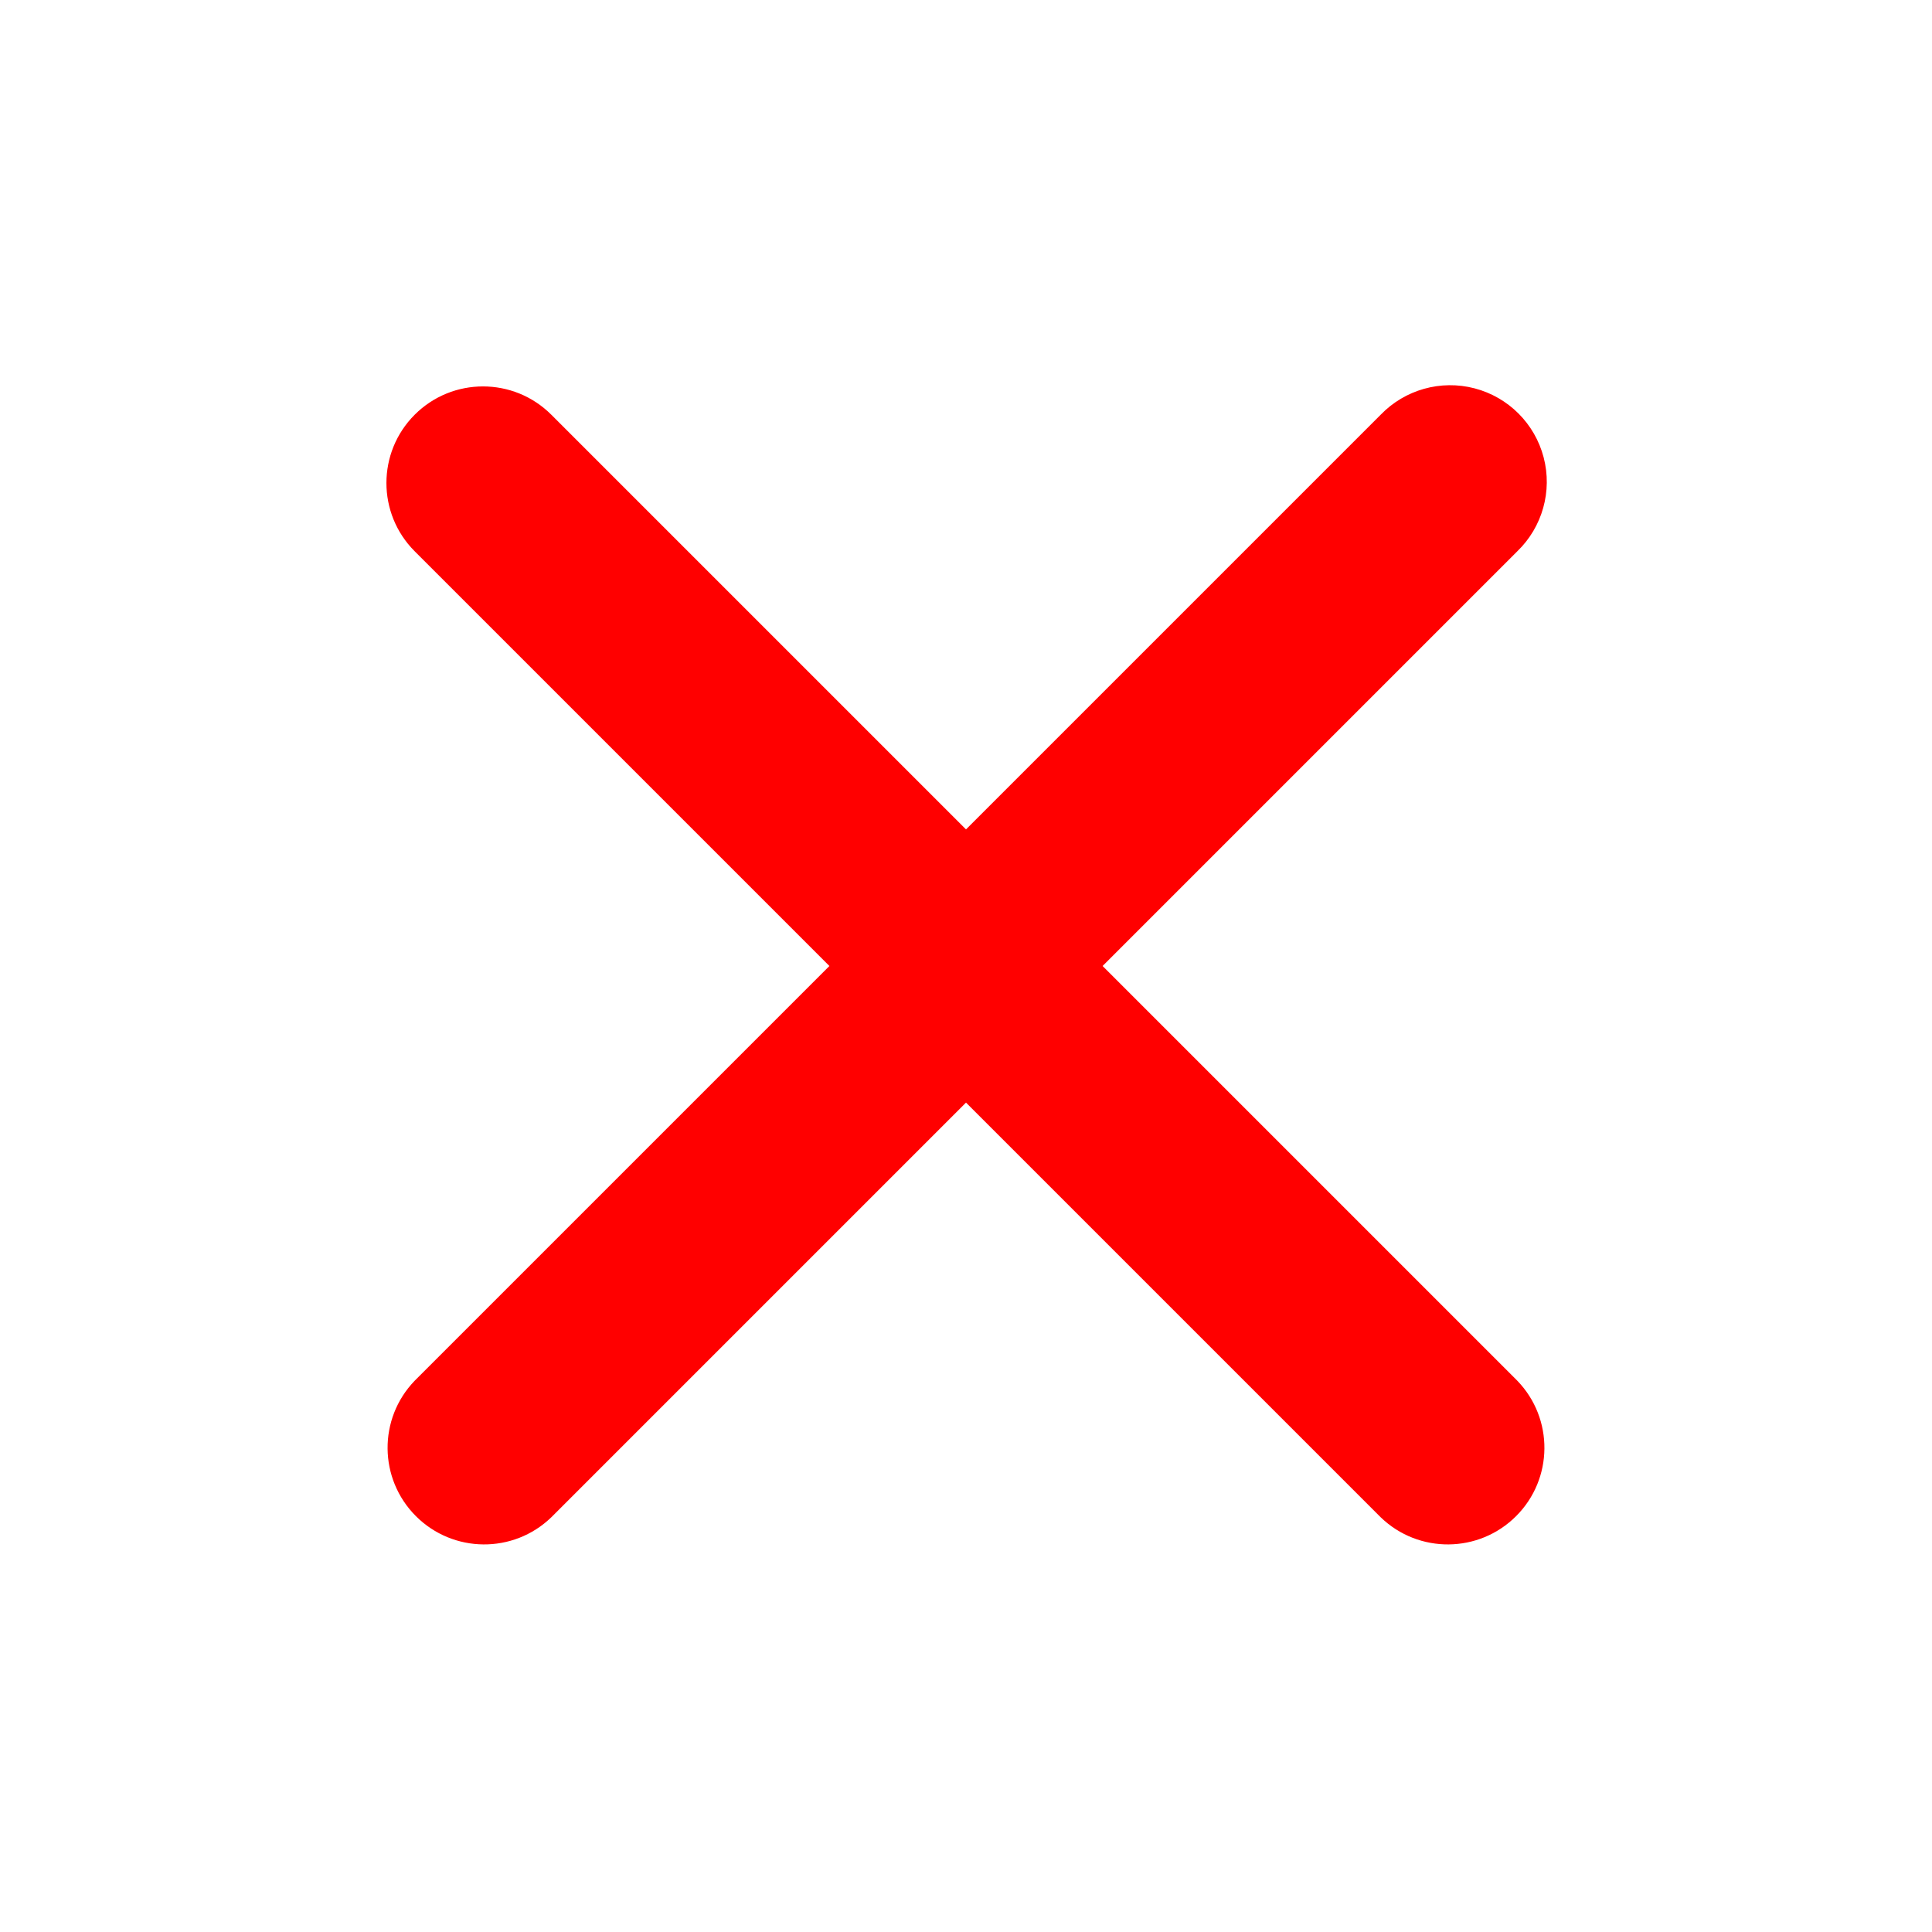
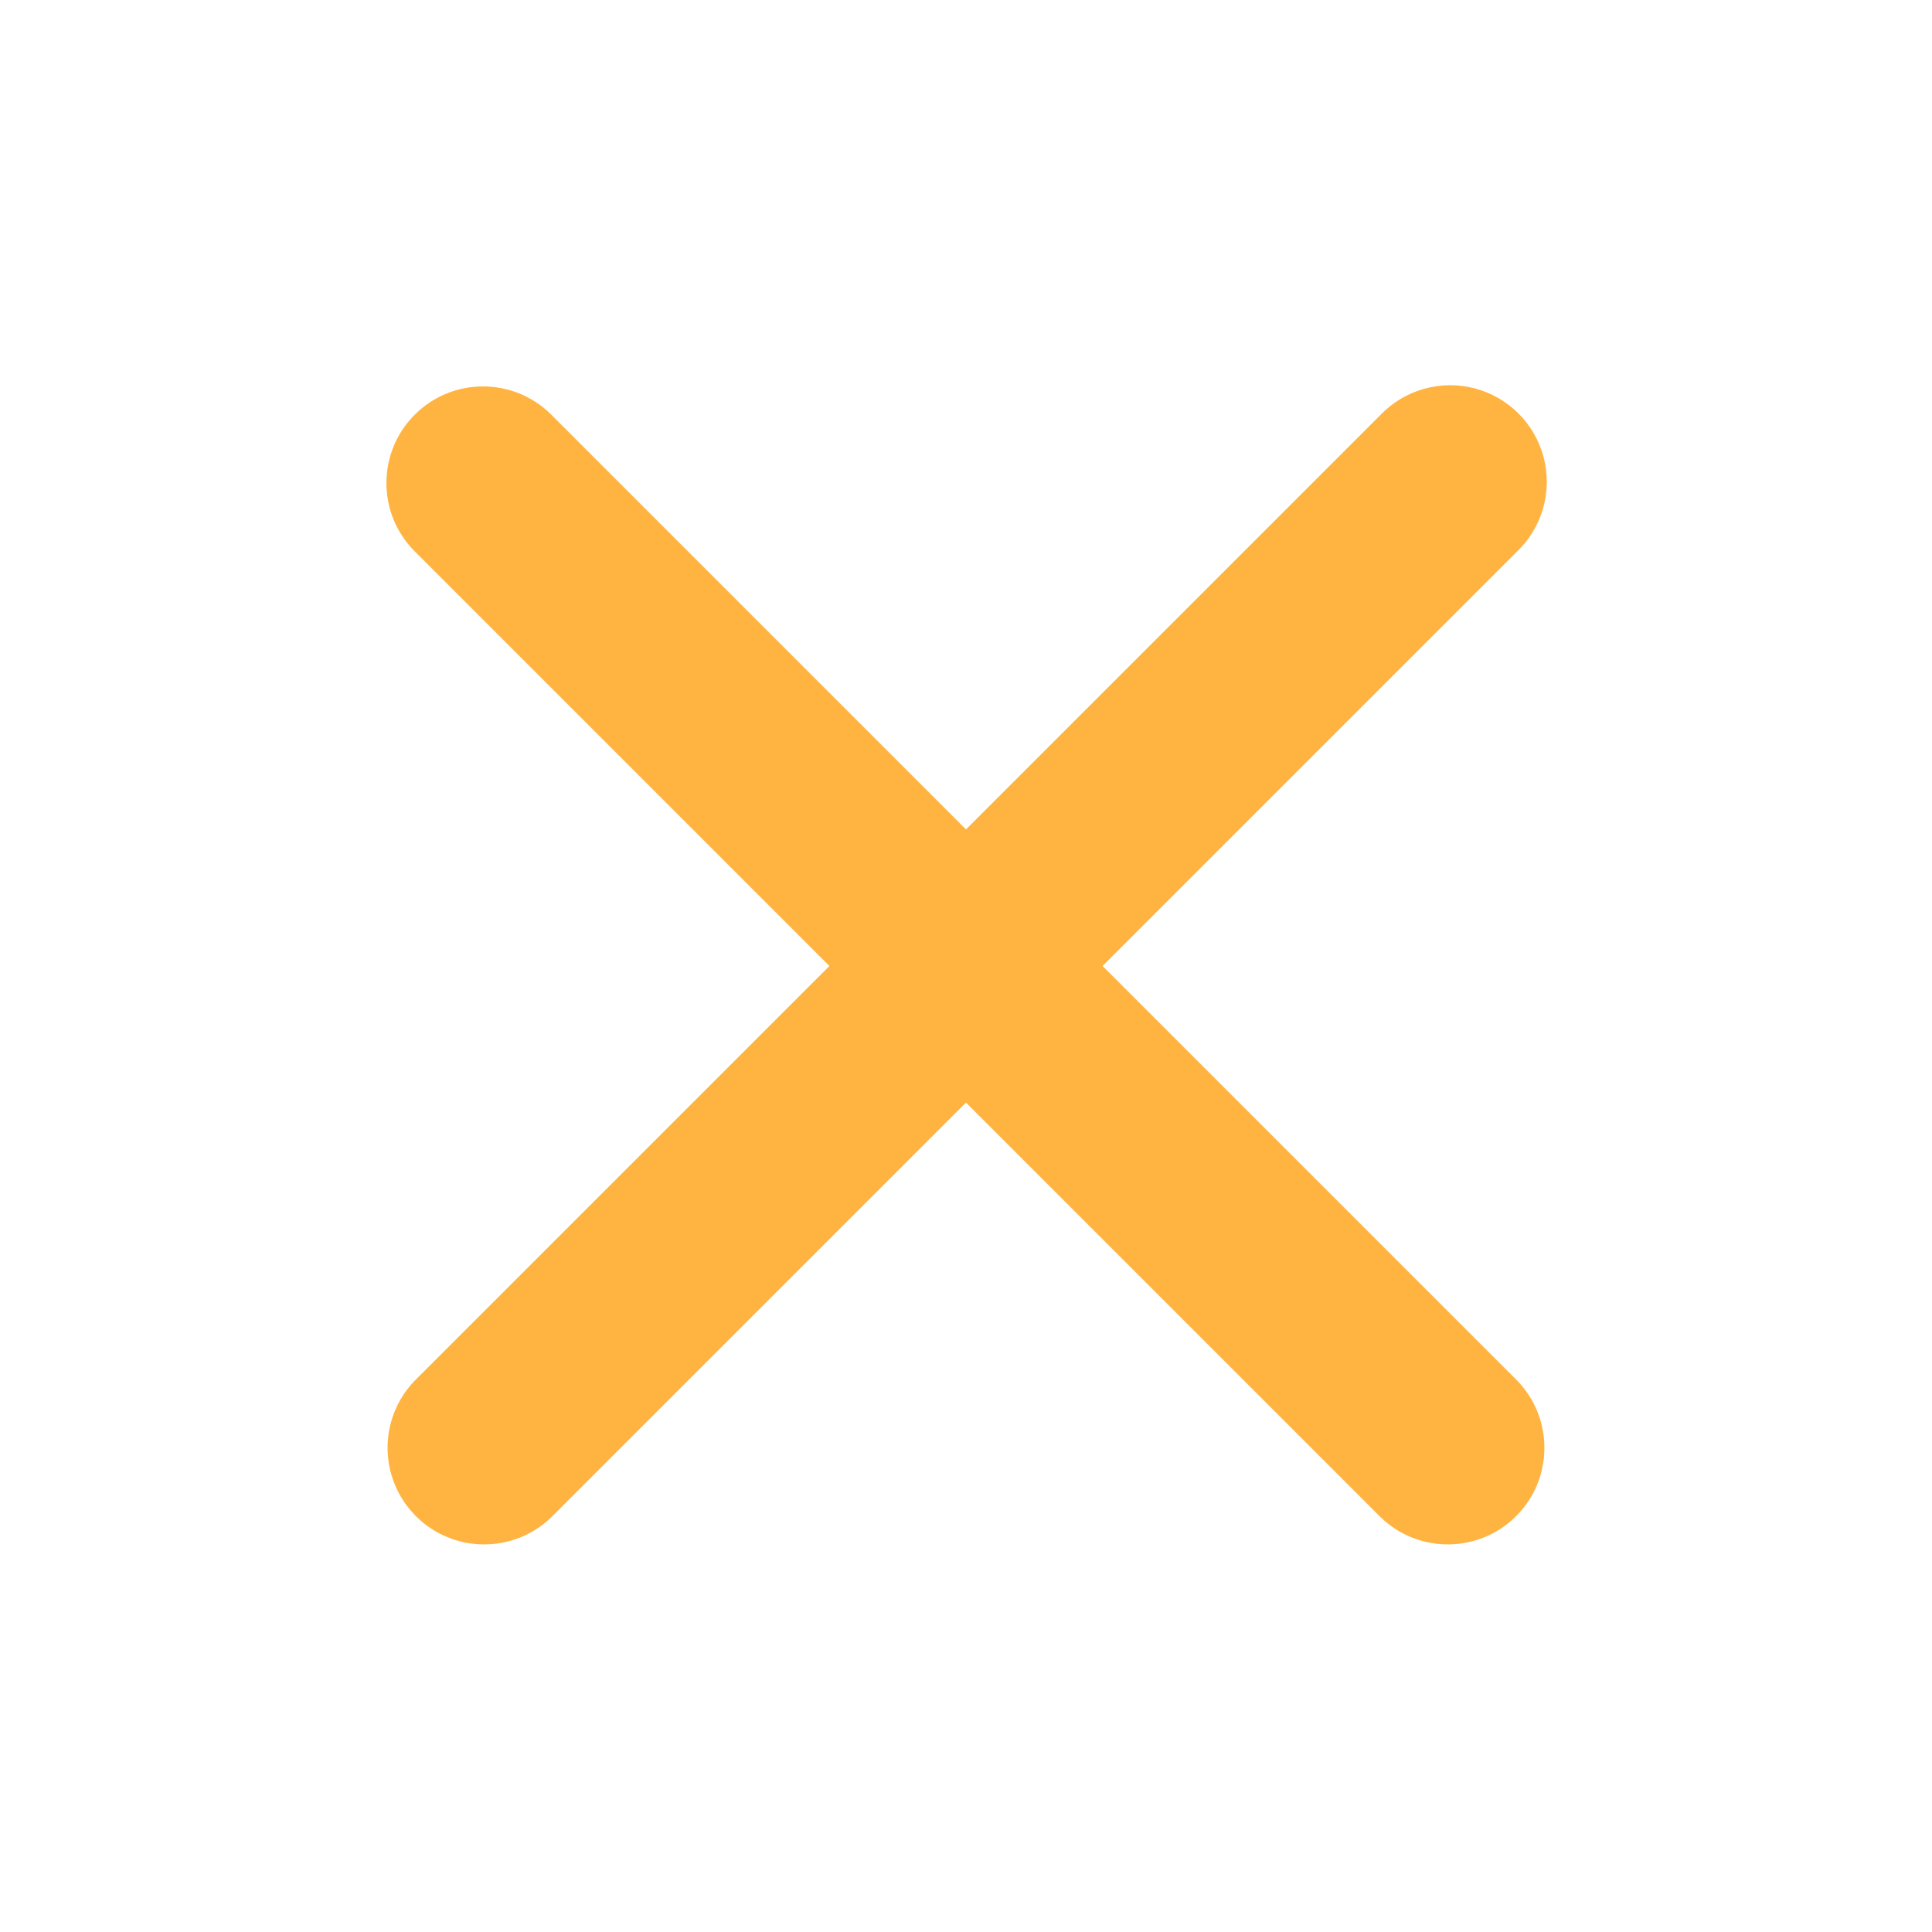
- <svg xmlns="http://www.w3.org/2000/svg" viewBox="0 0 20 20" fill="red">
+ <svg xmlns="http://www.w3.org/2000/svg" viewBox="0 0 20 20" fill="#FFB441">
  <path fill-rule="evenodd" d="M4.293 4.293a1 1 0 011.414 0L10 8.586l4.293-4.293a1 1 0 111.414 1.414L11.414 10l4.293 4.293a1 1 0 01-1.414 1.414L10 11.414l-4.293 4.293a1 1 0 01-1.414-1.414L8.586 10 4.293 5.707a1 1 0 010-1.414z" clip-rule="evenodd" />
</svg>
